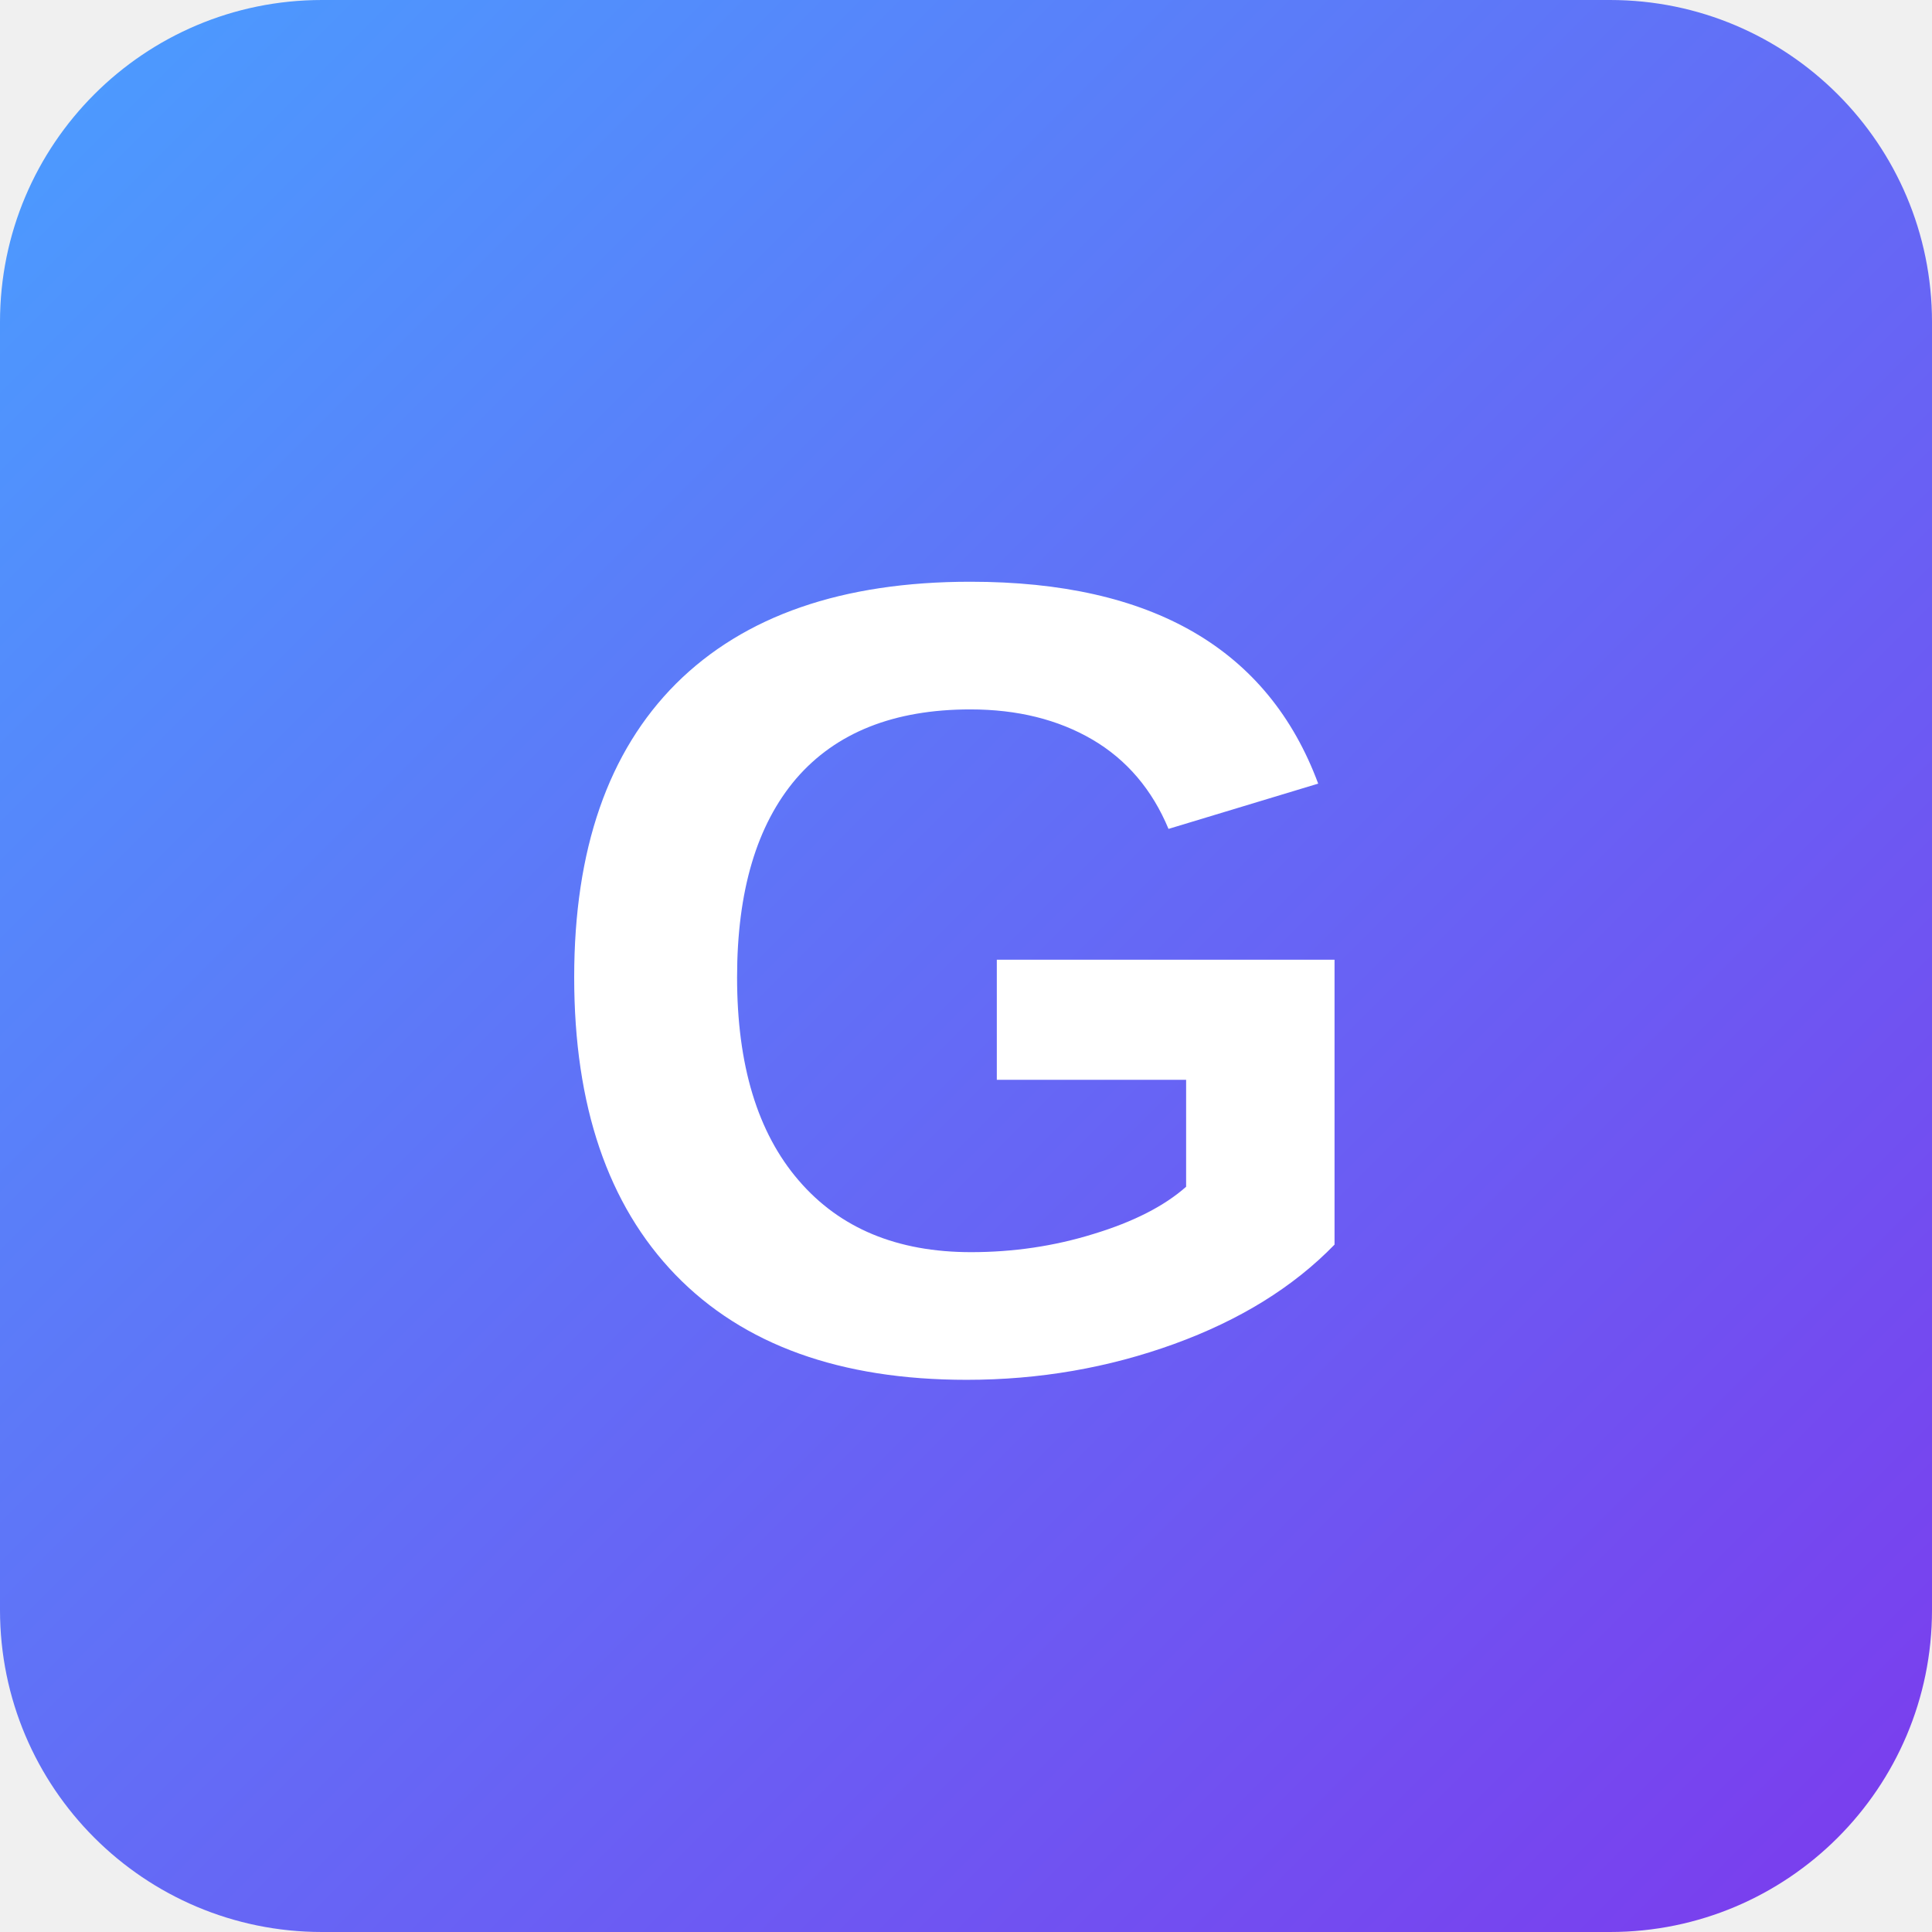
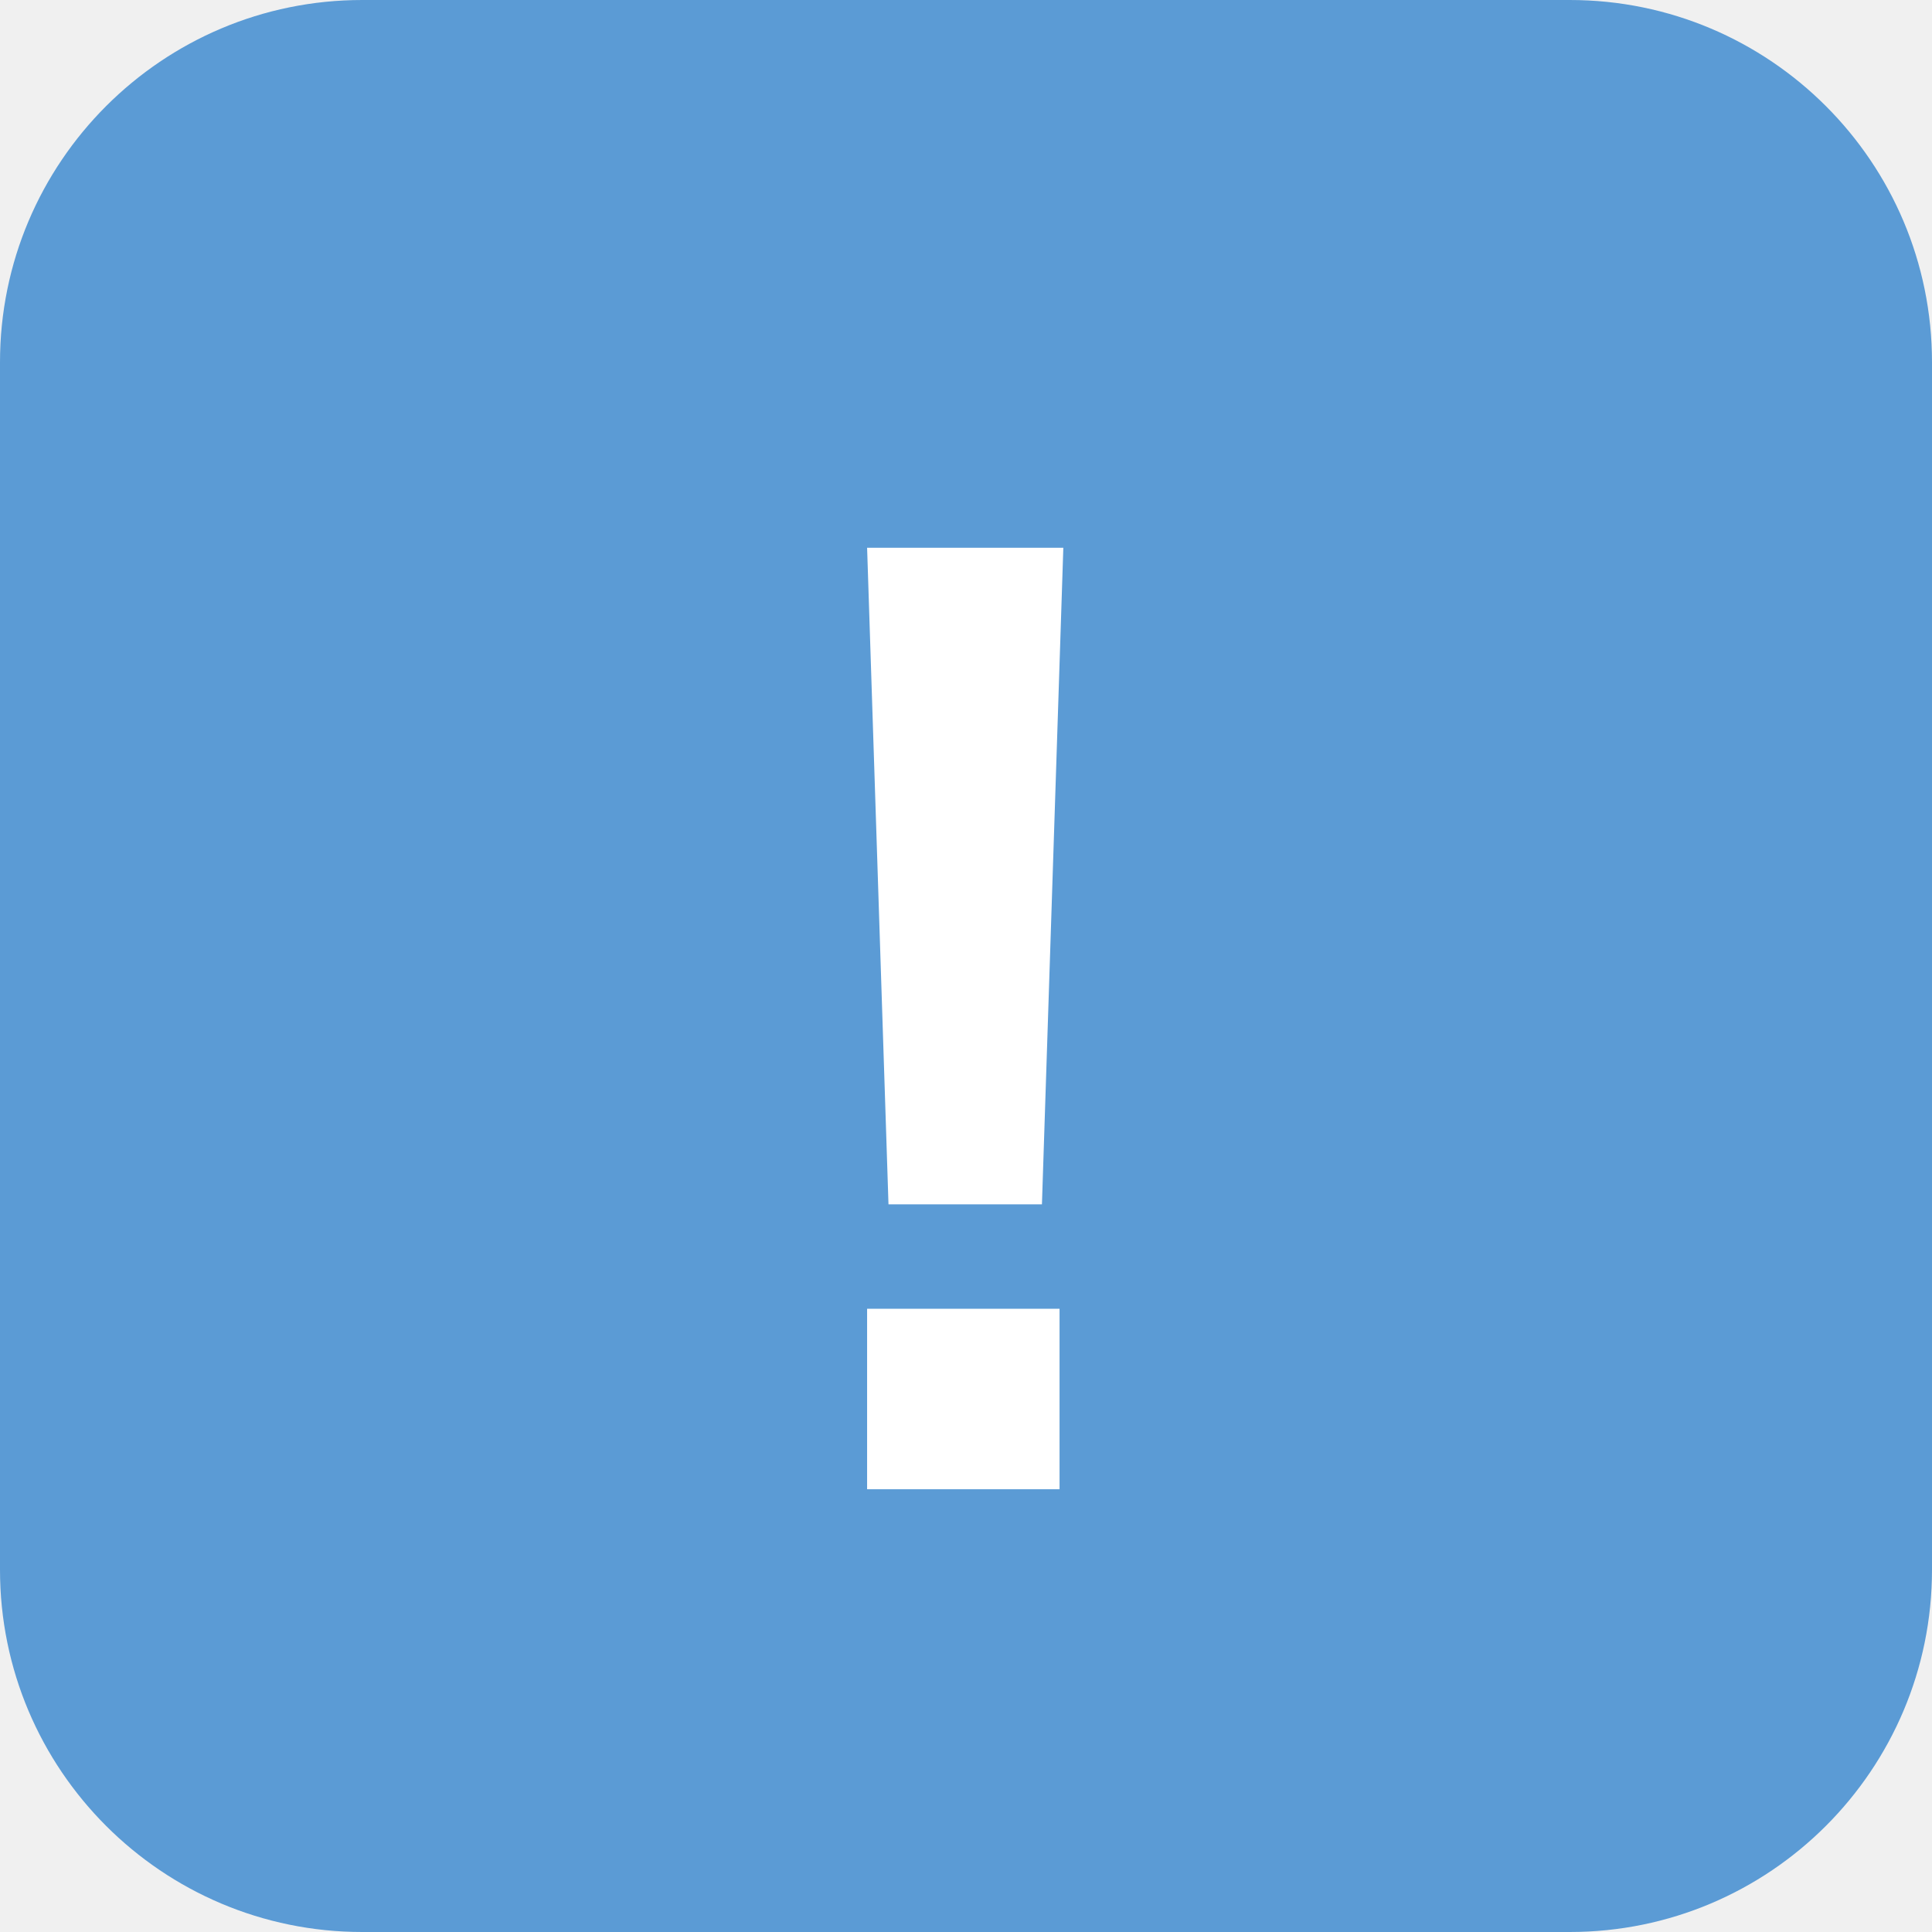
<svg xmlns="http://www.w3.org/2000/svg" width="48" height="48" viewBox="0 0 48 48">
-   <defs>
-     <linearGradient id="grad" x1="0%" y1="0%" x2="100%" y2="100%">
-       <stop offset="0%" style="stop-color:#4a9eff" />
-       <stop offset="100%" style="stop-color:#7c3aed" />
-     </linearGradient>
-   </defs>
-   <rect width="48" height="48" rx="8" fill="url(#grad)" />
-   <text x="24" y="34" font-family="Arial, sans-serif" font-size="28" font-weight="bold" fill="white" text-anchor="middle">G</text>
+   <rect width="48" height="48" rx="9" fill="#5b9bd5" />
+   <text x="24" y="37" font-family="Arial, sans-serif" font-size="34" font-weight="bold" fill="white" text-anchor="middle">!</text>
</svg>
